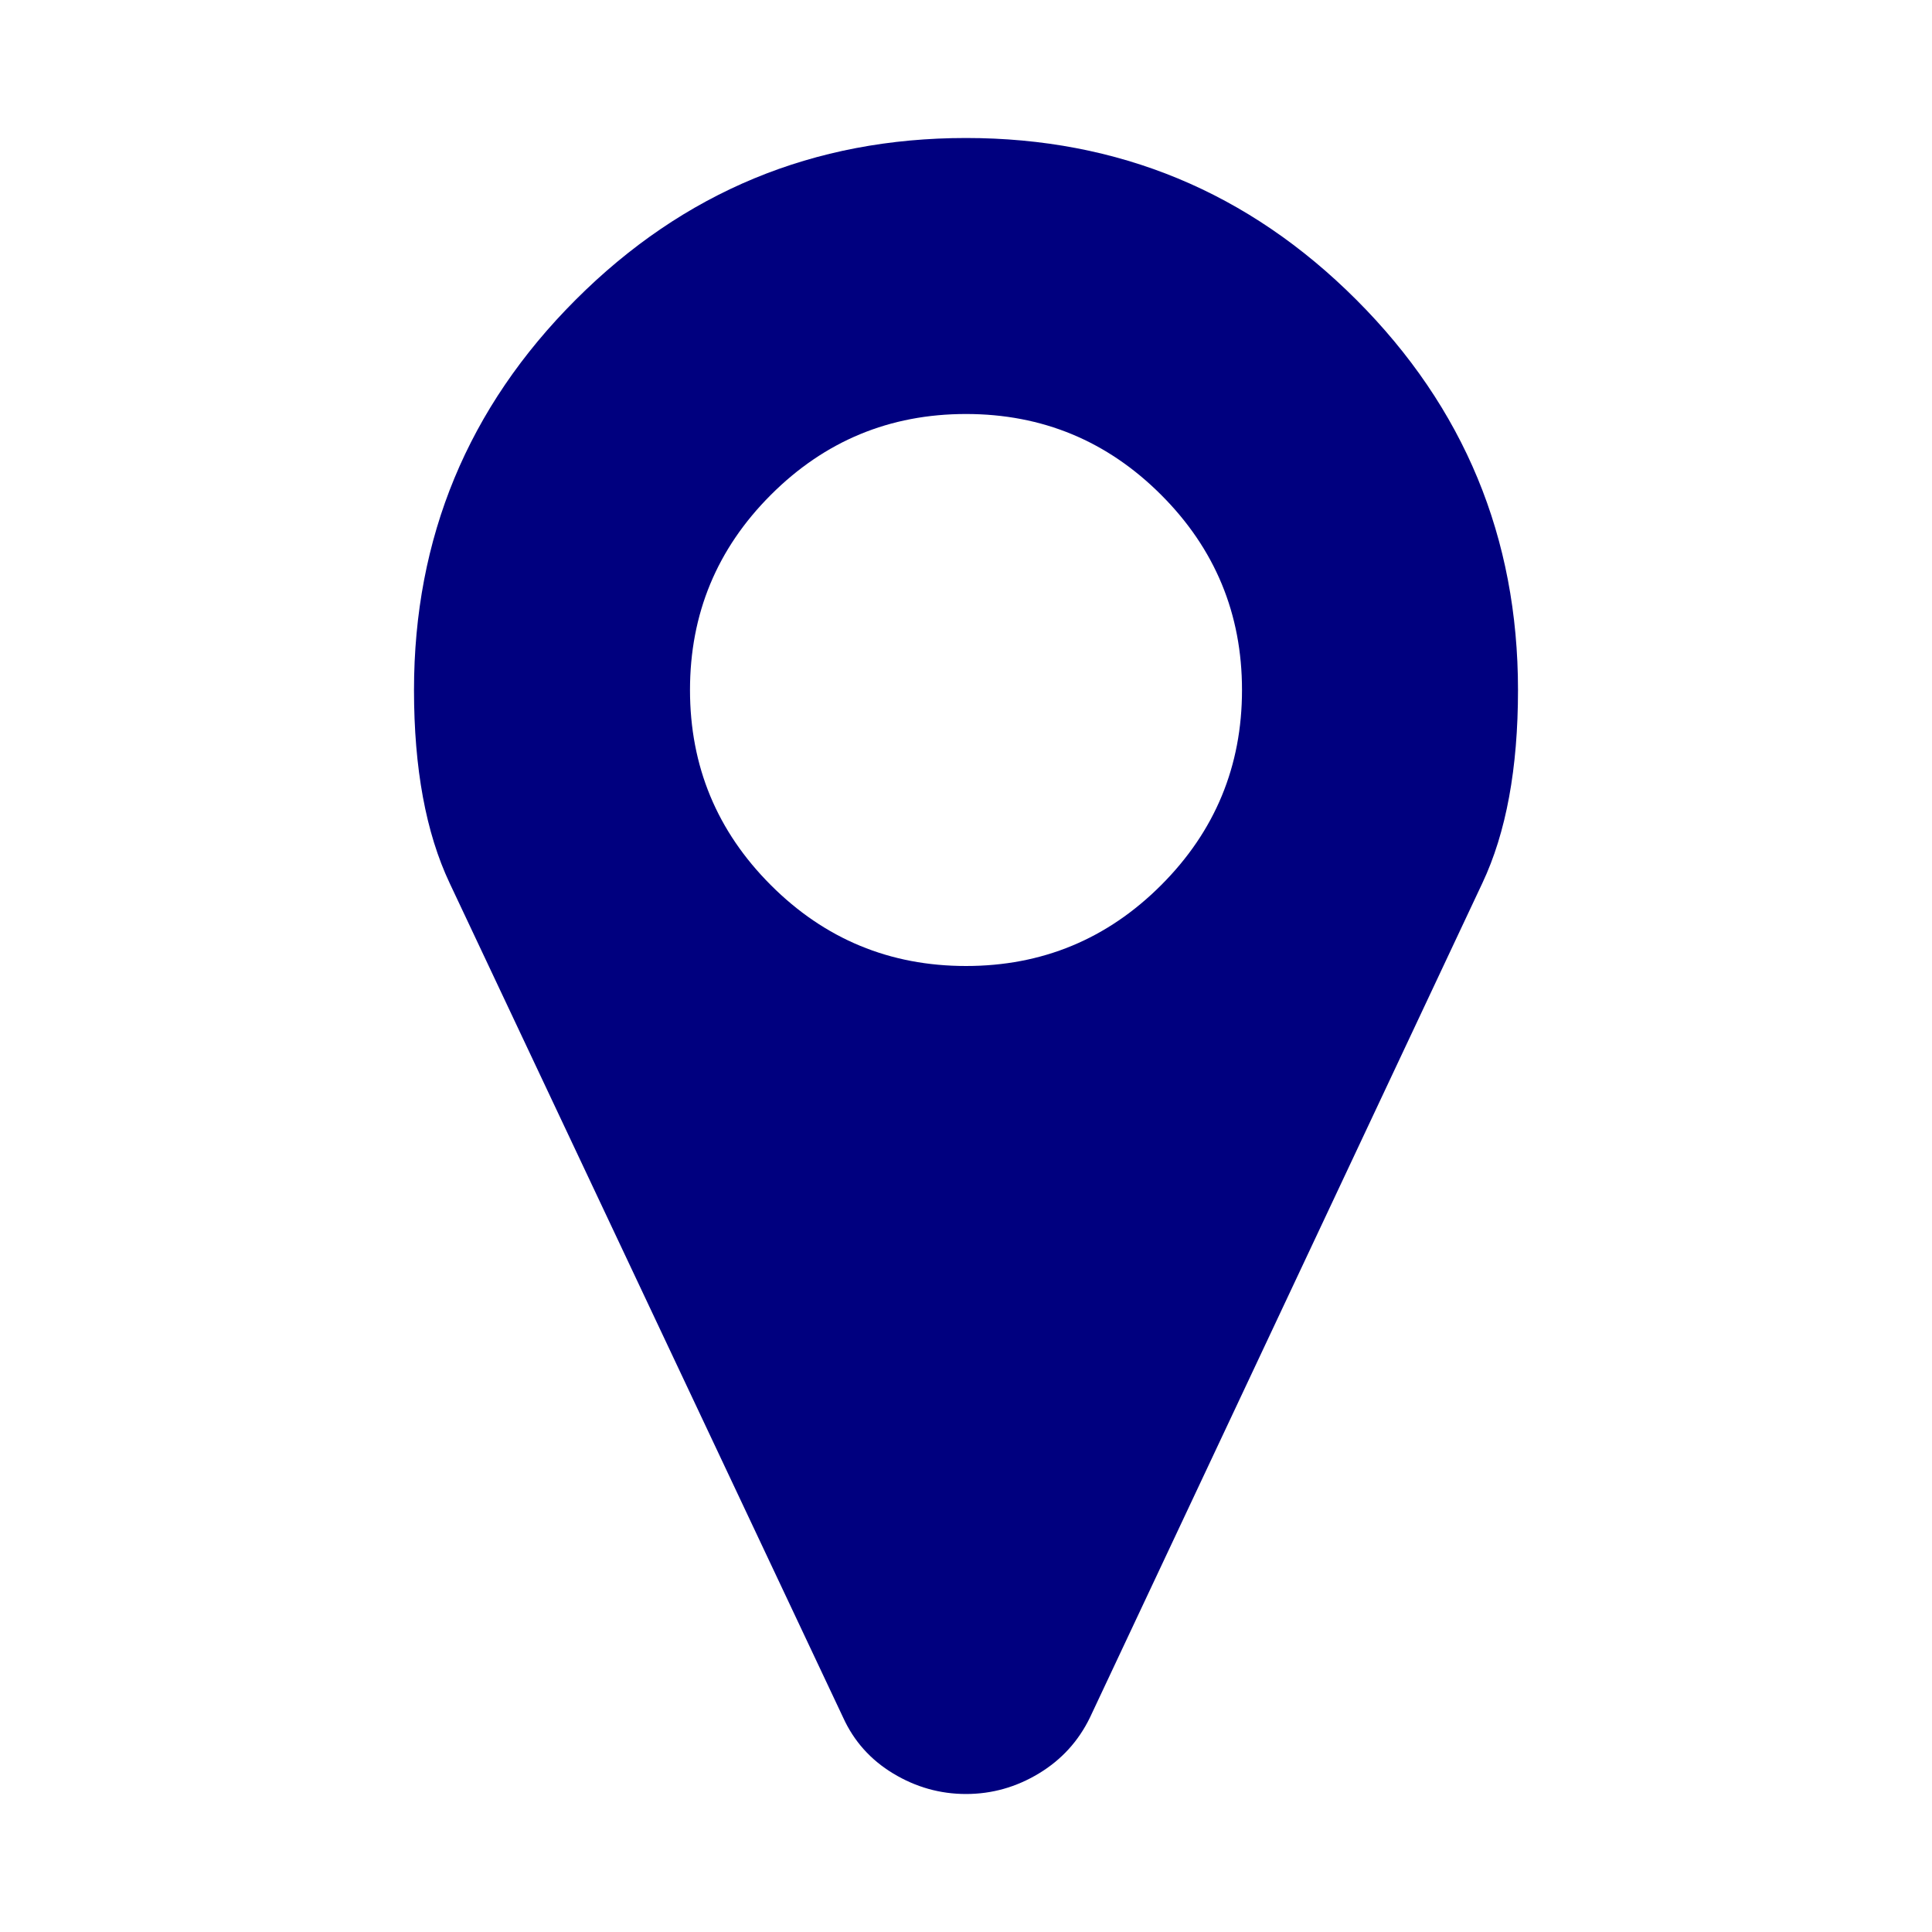
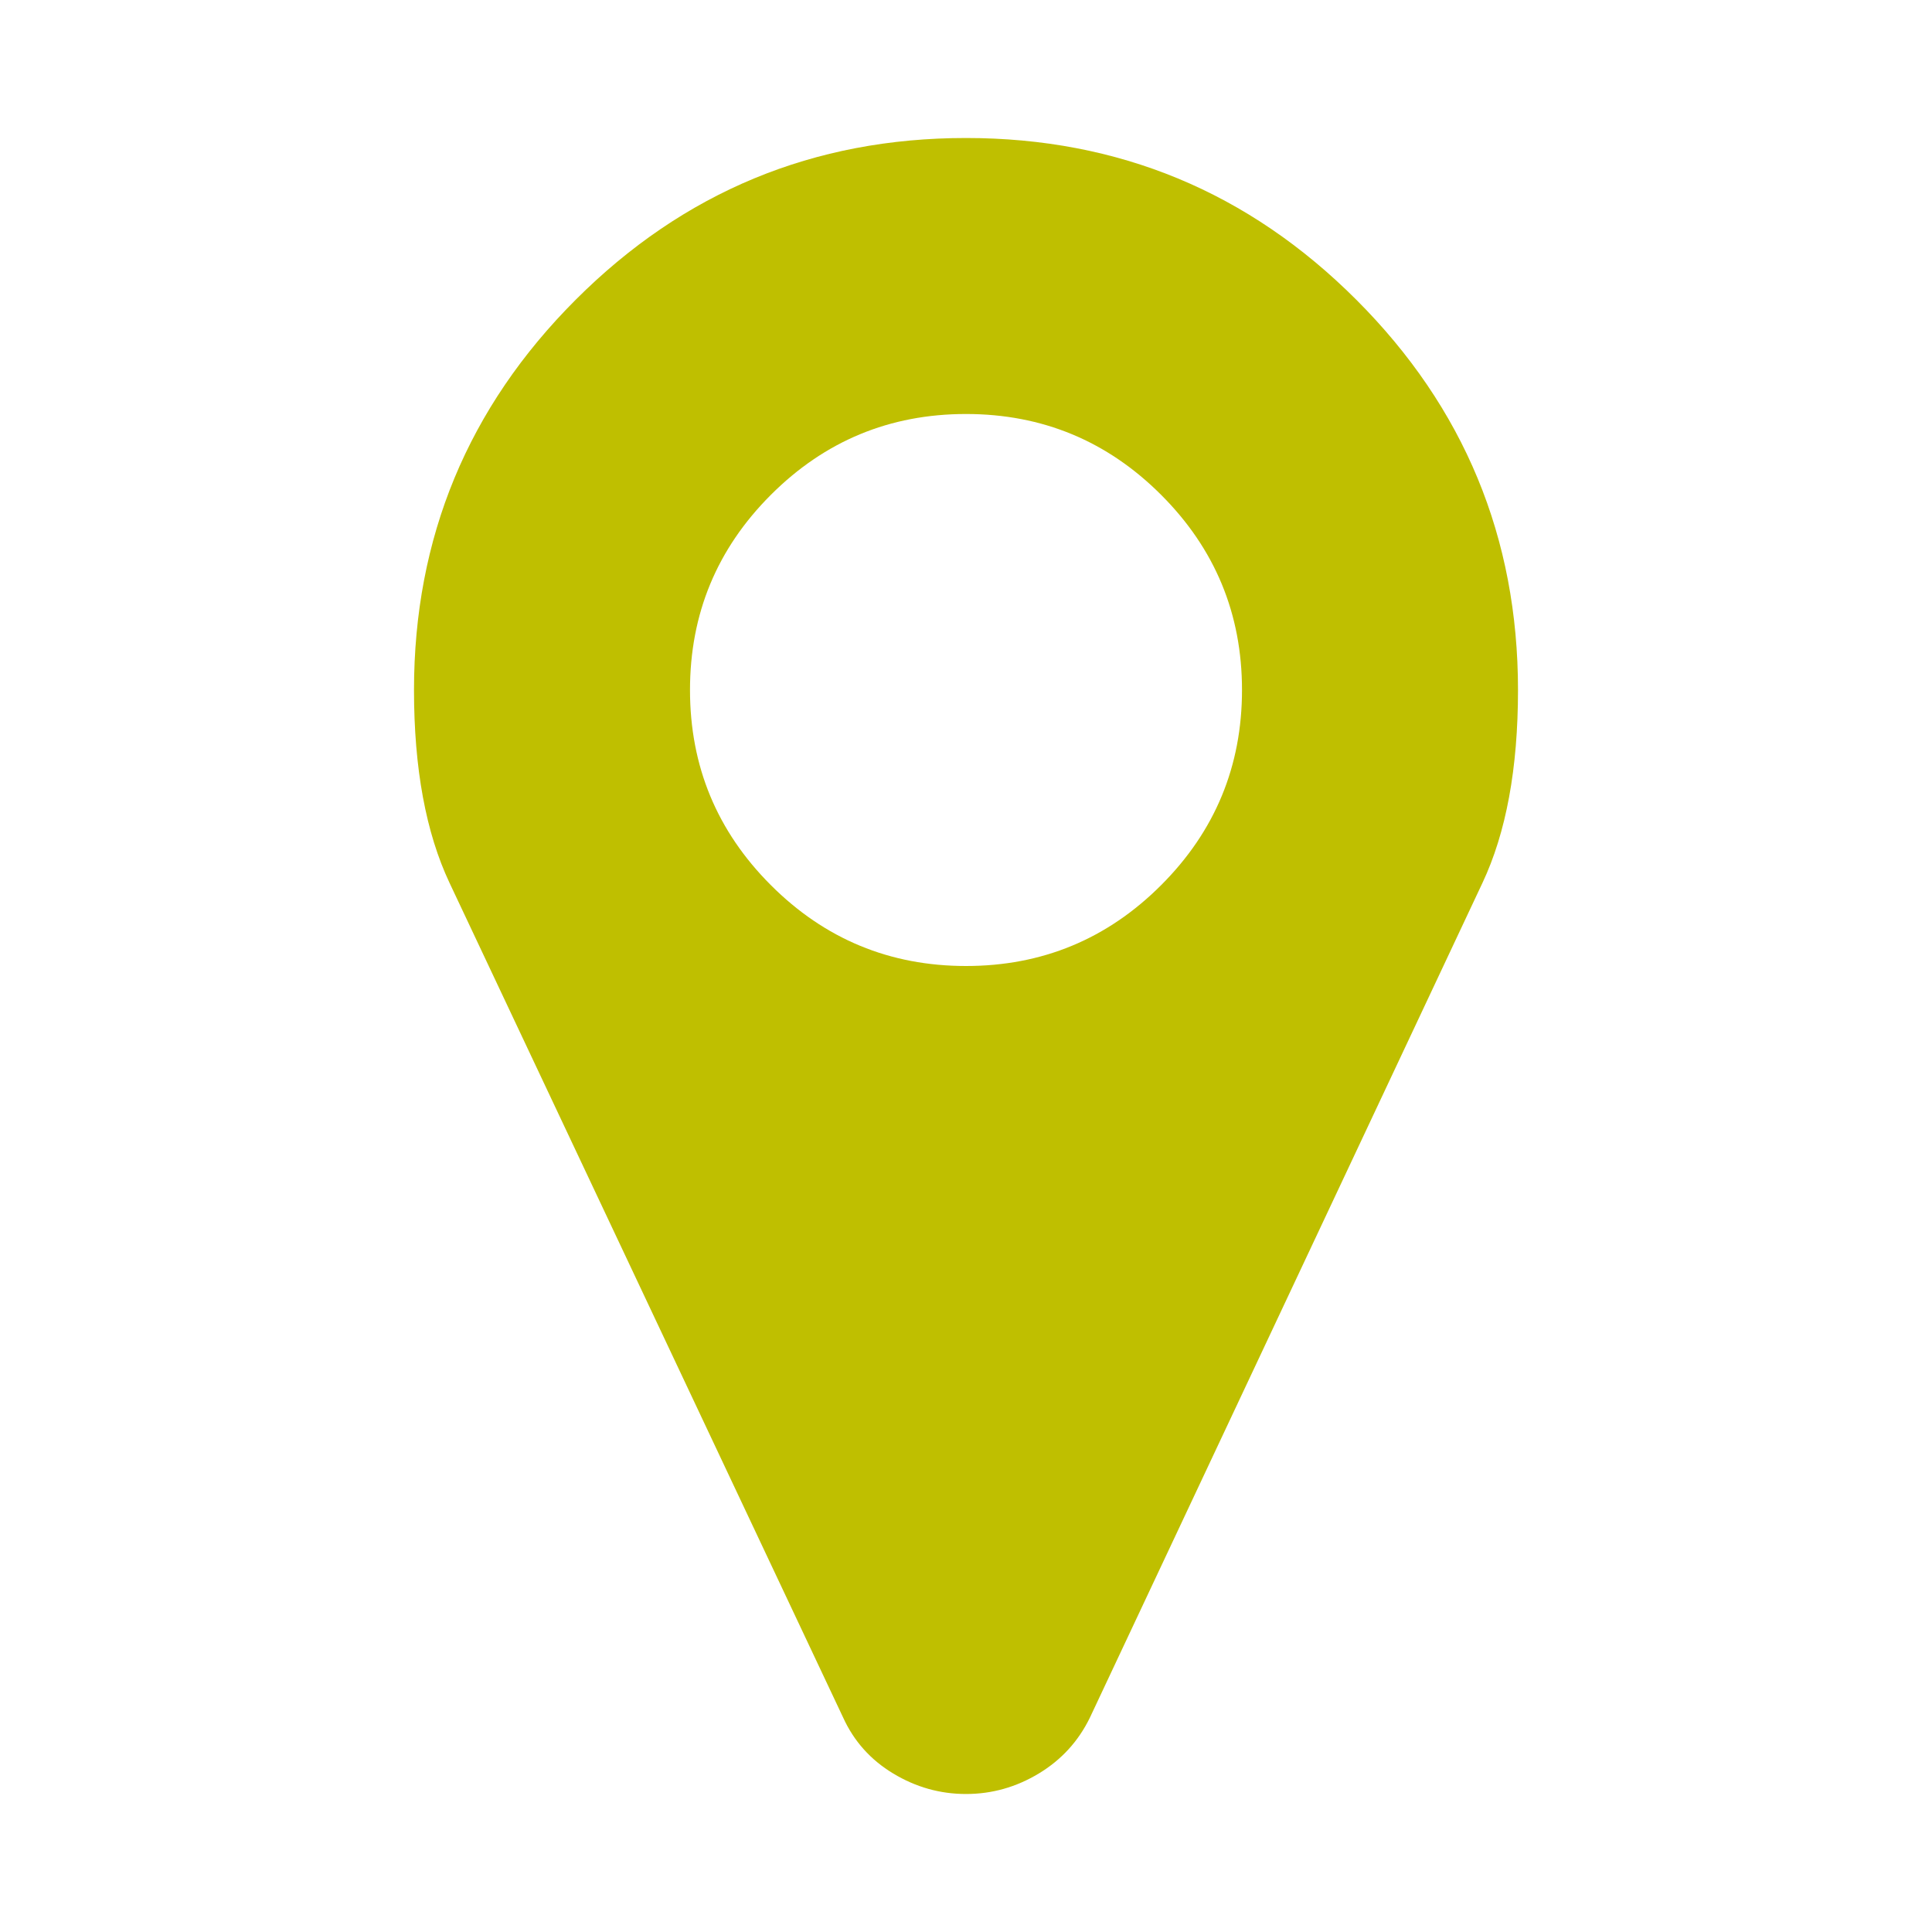
<svg xmlns="http://www.w3.org/2000/svg" width="1792" height="1792">
  <g>
    <rect fill="none" id="canvas_background" height="402" width="582" y="-1" x="-1" />
  </g>
  <g>
-     <path fill="#00007f" id="svg_1" d="m1152,640q0,-106 -75,-181t-181,-75t-181,75t-75,181t75,181t181,75t181,-75t75,-181zm256,0q0,109 -33,179l-364,774q-16,33 -47.5,52t-67.5,19t-67.5,-19t-46.5,-52l-365,-774q-33,-70 -33,-179q0,-212 150,-362t362,-150t362,150t150,362z" />
+     <path fill="#bfbf00" id="svg_1" d="m1152,640q0,-106 -75,-181t-181,-75t-181,75t-75,181t75,181t181,75t181,-75t75,-181zm256,0q0,109 -33,179l-364,774q-16,33 -47.5,52t-67.5,19t-67.5,-19t-46.5,-52l-365,-774q-33,-70 -33,-179q0,-212 150,-362t362,-150t362,150t150,362z" />
  </g>
</svg>
